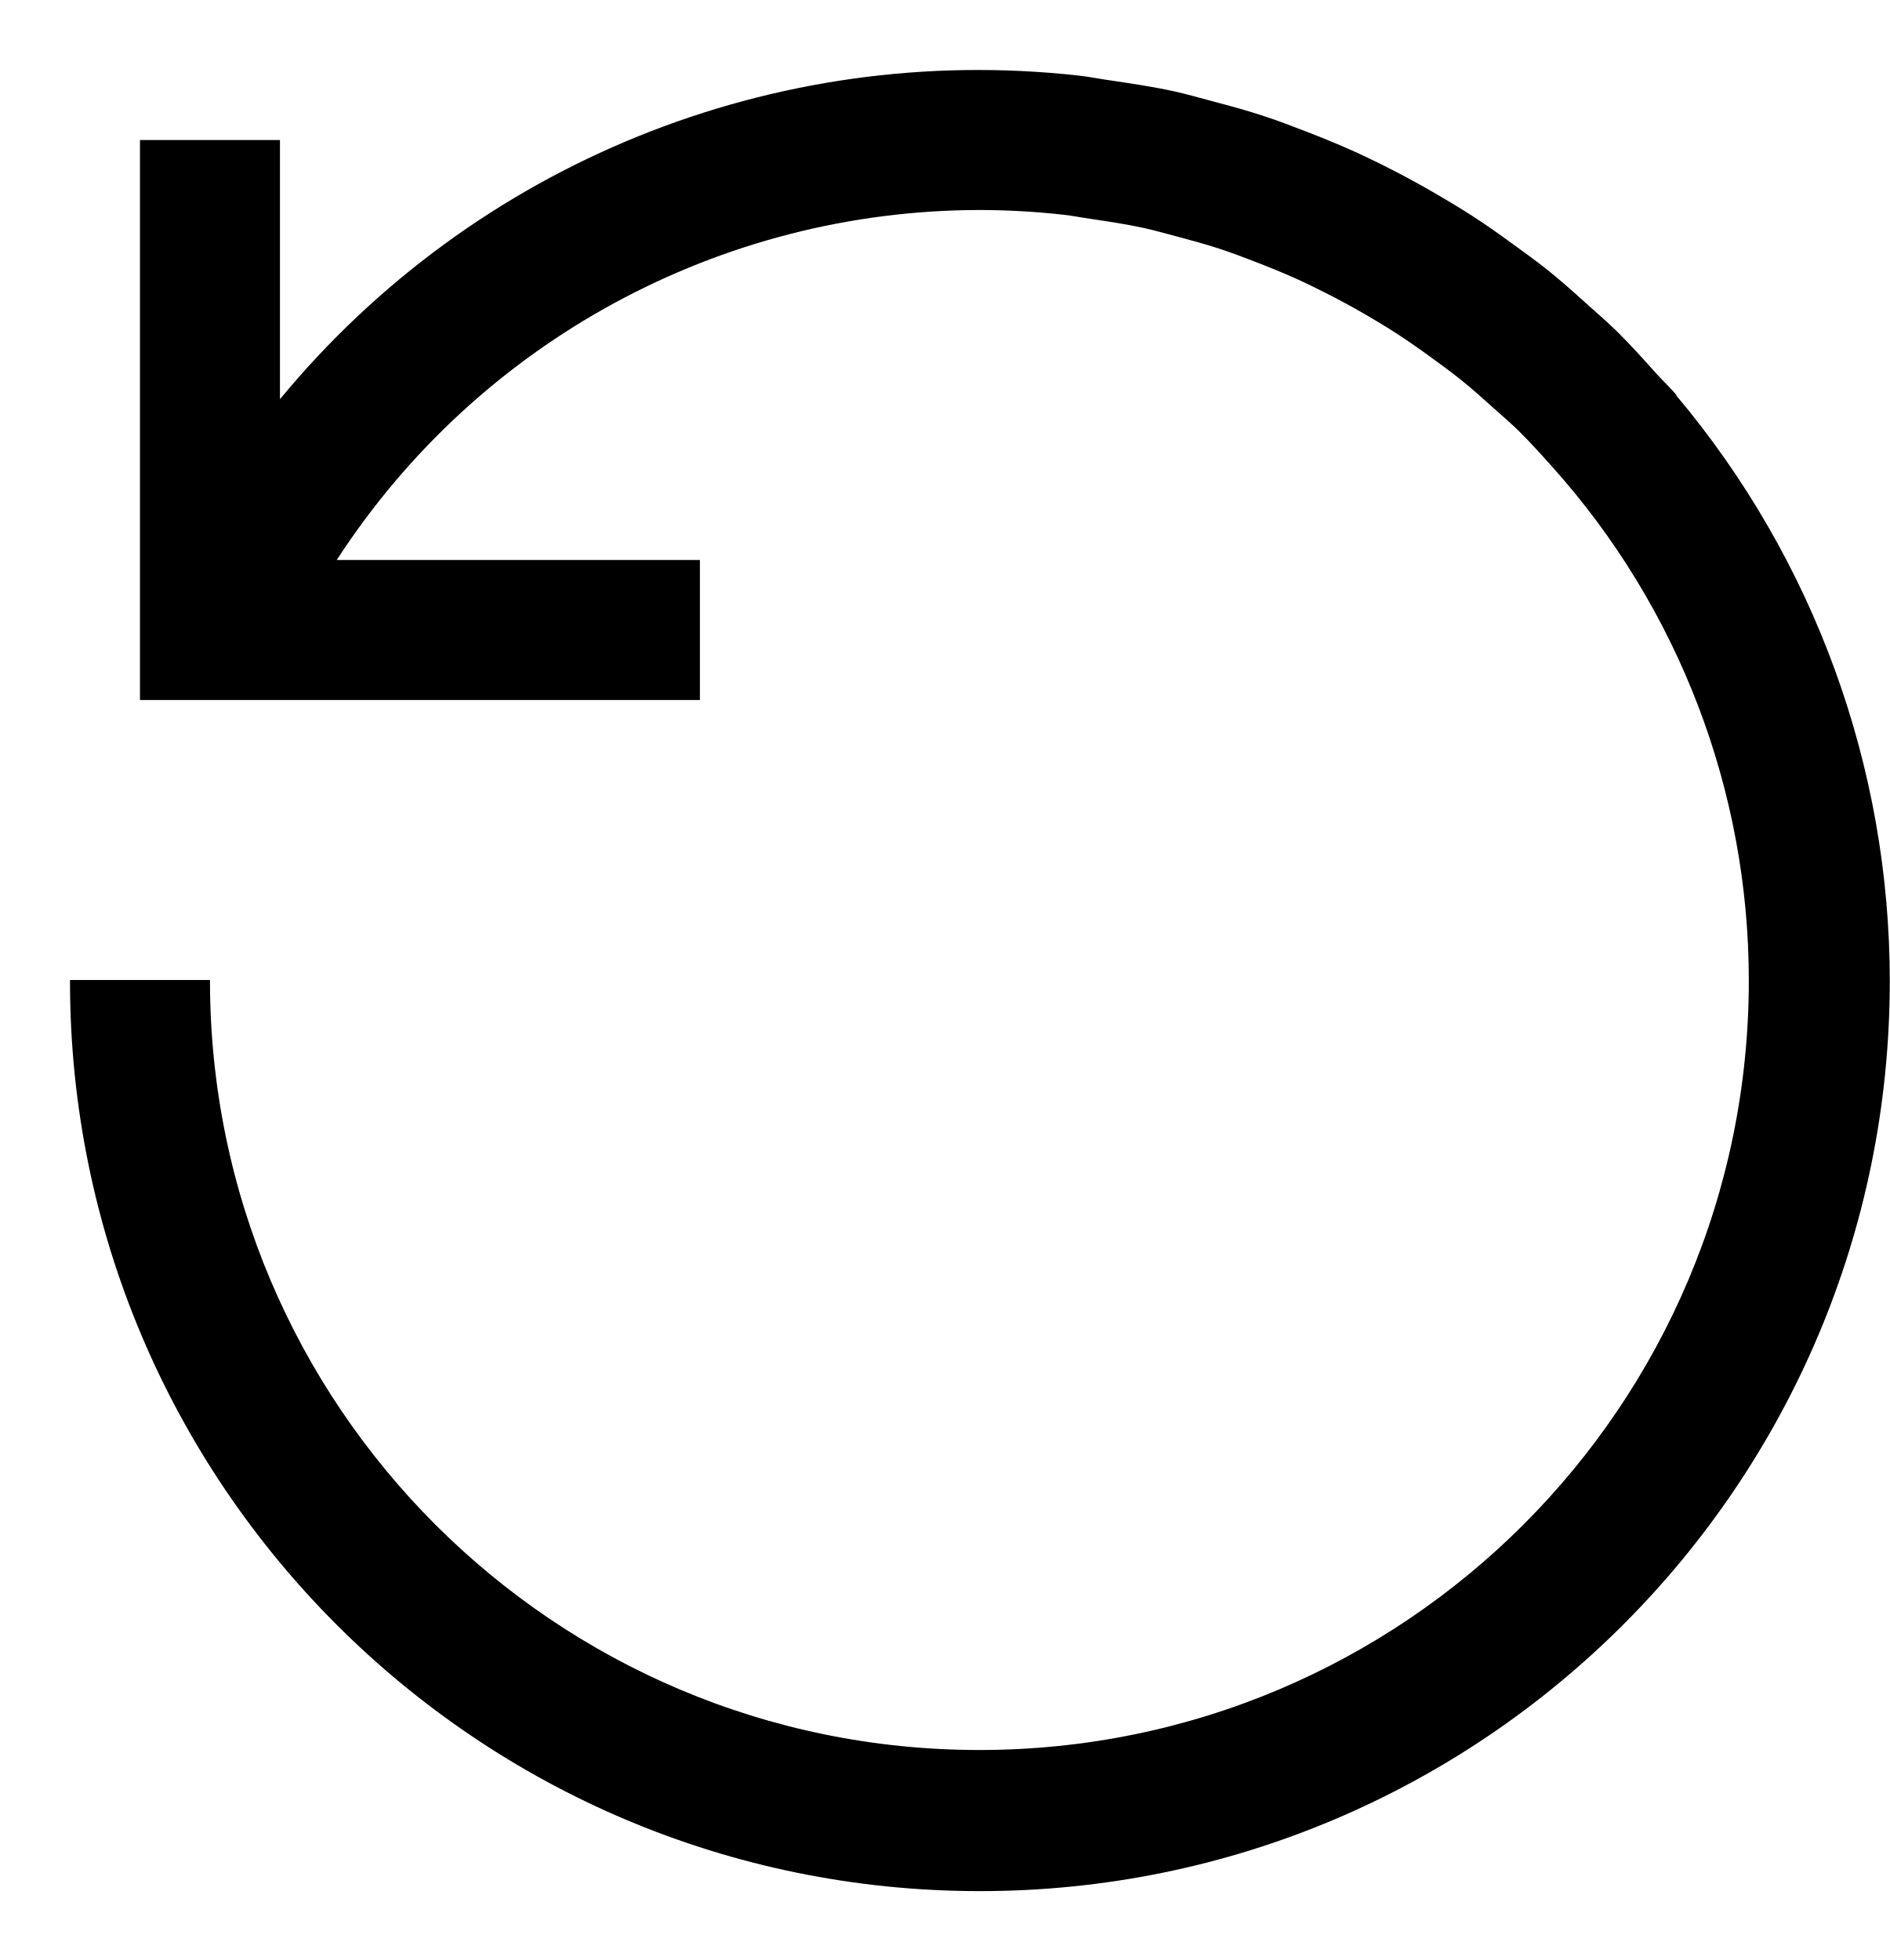
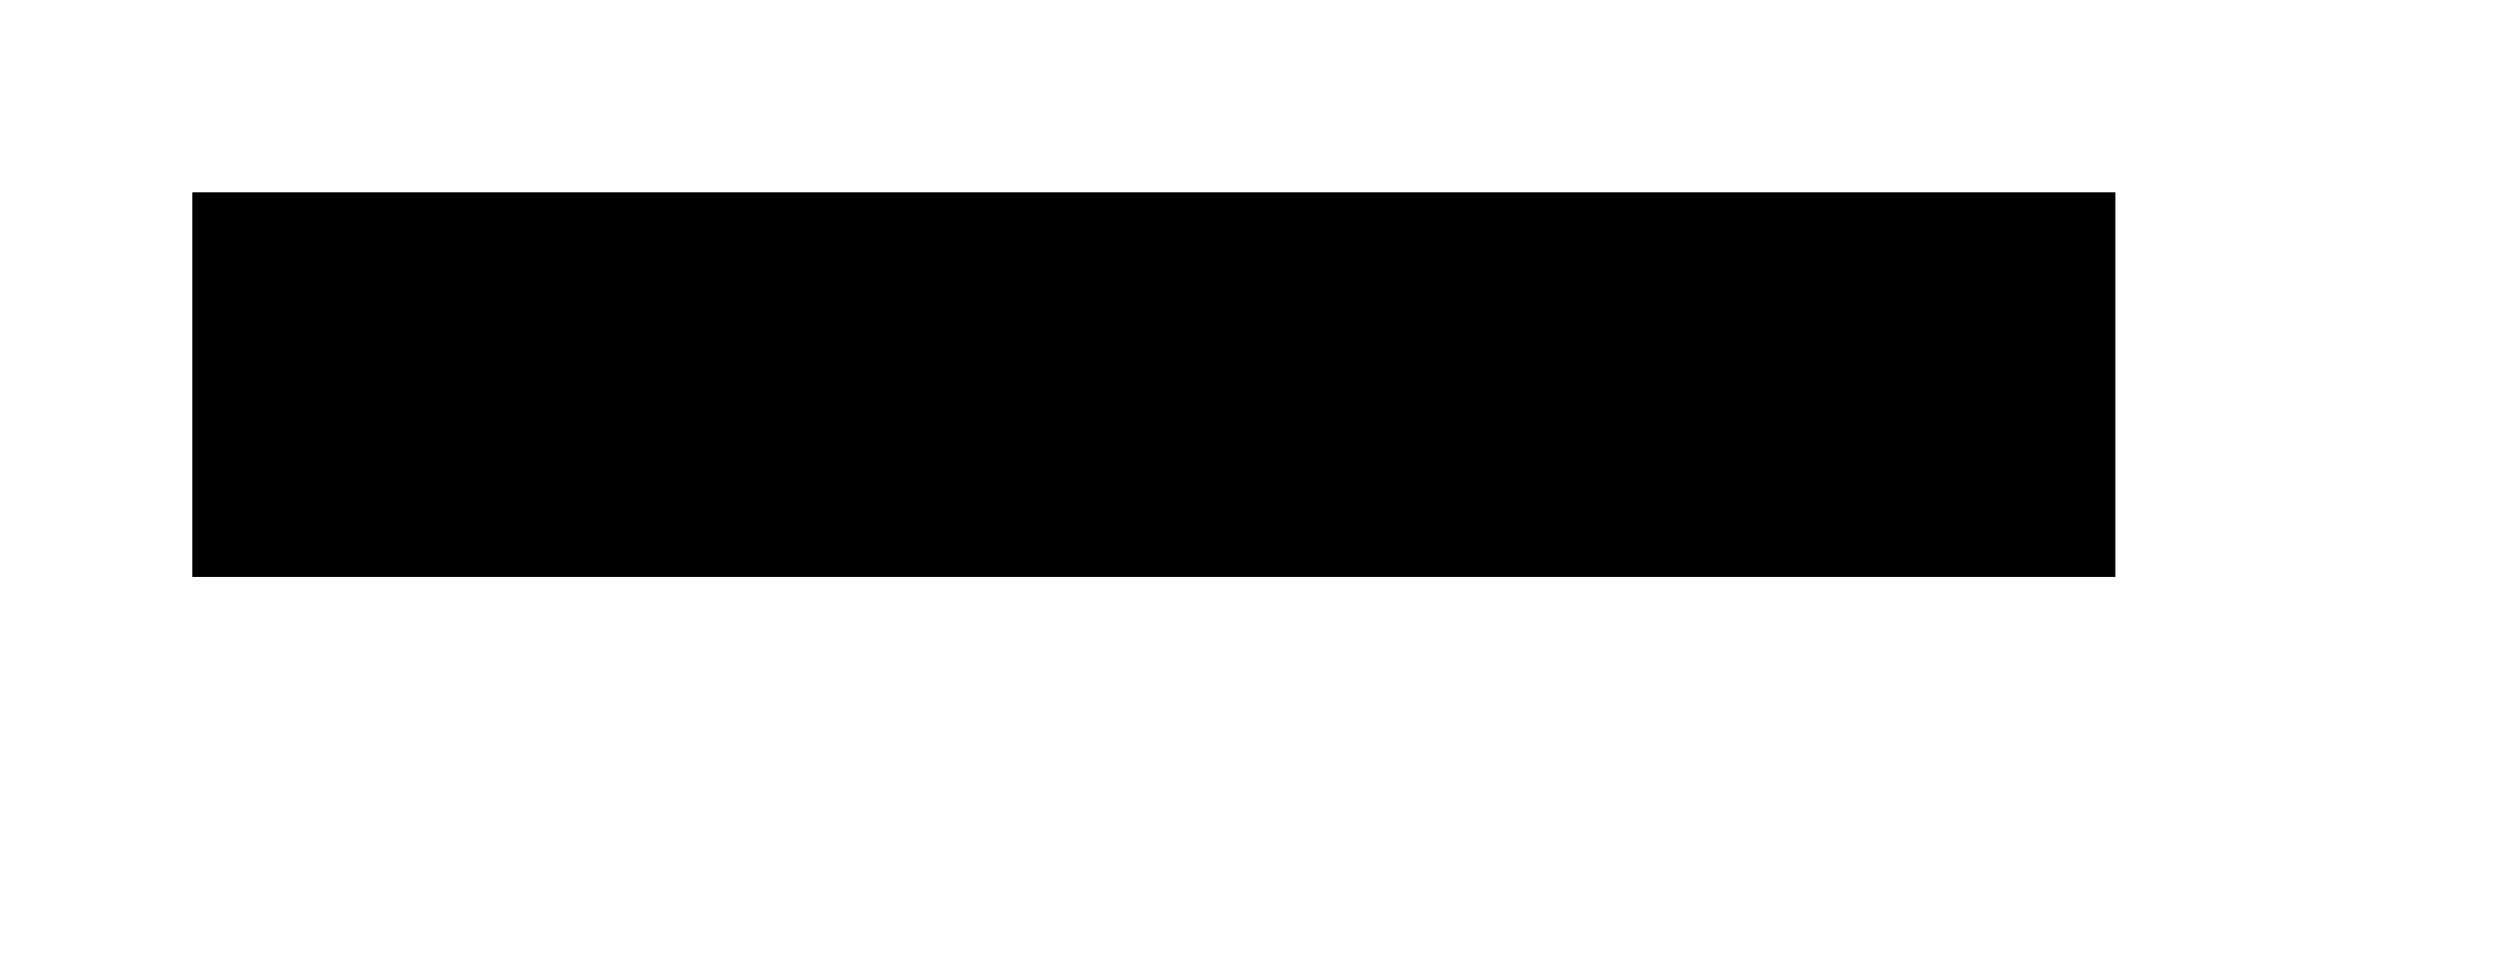
- <svg xmlns="http://www.w3.org/2000/svg" version="1.1" width="27px" height="28px">
-   <g transform="matrix(1 0 0 1 -414 -12 )">
-     <path d="M 27 14.016  C 27 10.956  25.92 7.993  23.95 5.65  L 23.955 5.646  C 23.863 5.537  23.758 5.44  23.662 5.334  C 23.478 5.128  23.295 4.924  23.099 4.731  C 22.96 4.595  22.813 4.469  22.669 4.34  C 22.486 4.175  22.303 4.011  22.111 3.857  C 21.951 3.73  21.786 3.611  21.621 3.491  C 21.429 3.351  21.236 3.214  21.036 3.085  C 20.861 2.972  20.683 2.866  20.503 2.761  C 20.298 2.642  20.09 2.528  19.878 2.42  C 19.694 2.326  19.508 2.235  19.318 2.15  C 19.096 2.05  18.869 1.959  18.64 1.871  C 18.451 1.798  18.262 1.725  18.069 1.662  C 17.823 1.58  17.571 1.512  17.318 1.445  C 17.133 1.396  16.951 1.343  16.763 1.302  C 16.473 1.239  16.176 1.195  15.88 1.151  C 15.72 1.129  15.565 1.096  15.404 1.079  C 11.066 0.597  6.777 2.336  4 5.703  L 4 2  L 2 2  L 2 10  L 10 10  L 10 8  L 4.811 8  C 6.83 4.885  10.288 3.003  14 3  C 14.397 3.001  14.794 3.023  15.189 3.067  C 15.325 3.082  15.457 3.109  15.592 3.128  C 15.842 3.165  16.093 3.203  16.338 3.256  C 16.498 3.291  16.653 3.336  16.81 3.377  C 17.023 3.434  17.235 3.491  17.443 3.56  C 17.607 3.614  17.768 3.676  17.929 3.738  C 18.122 3.812  18.312 3.889  18.5 3.973  C 18.661 4.045  18.819 4.123  18.976 4.203  C 19.154 4.294  19.33 4.389  19.502 4.489  C 19.655 4.579  19.807 4.669  19.955 4.765  C 20.123 4.874  20.286 4.989  20.447 5.106  C 20.588 5.209  20.729 5.31  20.864 5.419  C 21.026 5.548  21.18 5.687  21.334 5.825  C 21.457 5.935  21.582 6.042  21.7 6.157  C 21.866 6.321  22.022 6.495  22.178 6.669  C 23.986 8.686  24.986 11.299  24.986 14.007  C 24.986 20.078  20.064 25  13.993 25  C 7.922 25  3 20.078  3 14.007  C 3 14.005  3 14.002  3 14  L 1 14  C 1 14.005  1 14.011  1 14.016  C 1 21.196  6.82 27.016  14 27.016  C 21.18 27.016  27 21.196  27 14.016  Z " fill-rule="nonzero" fill="#000000" stroke="none" transform="matrix(1 0 0 1 414 12 )" />
+ <svg xmlns="http://www.w3.org/2000/svg" version="1.1" width="13px" height="5px">
+   <g transform="matrix(1 0 0 1 -422 -22 )">
+     <path d="M 423 24  L 433 24  " stroke-width="2" stroke="#000000" fill="none" />
  </g>
</svg>
